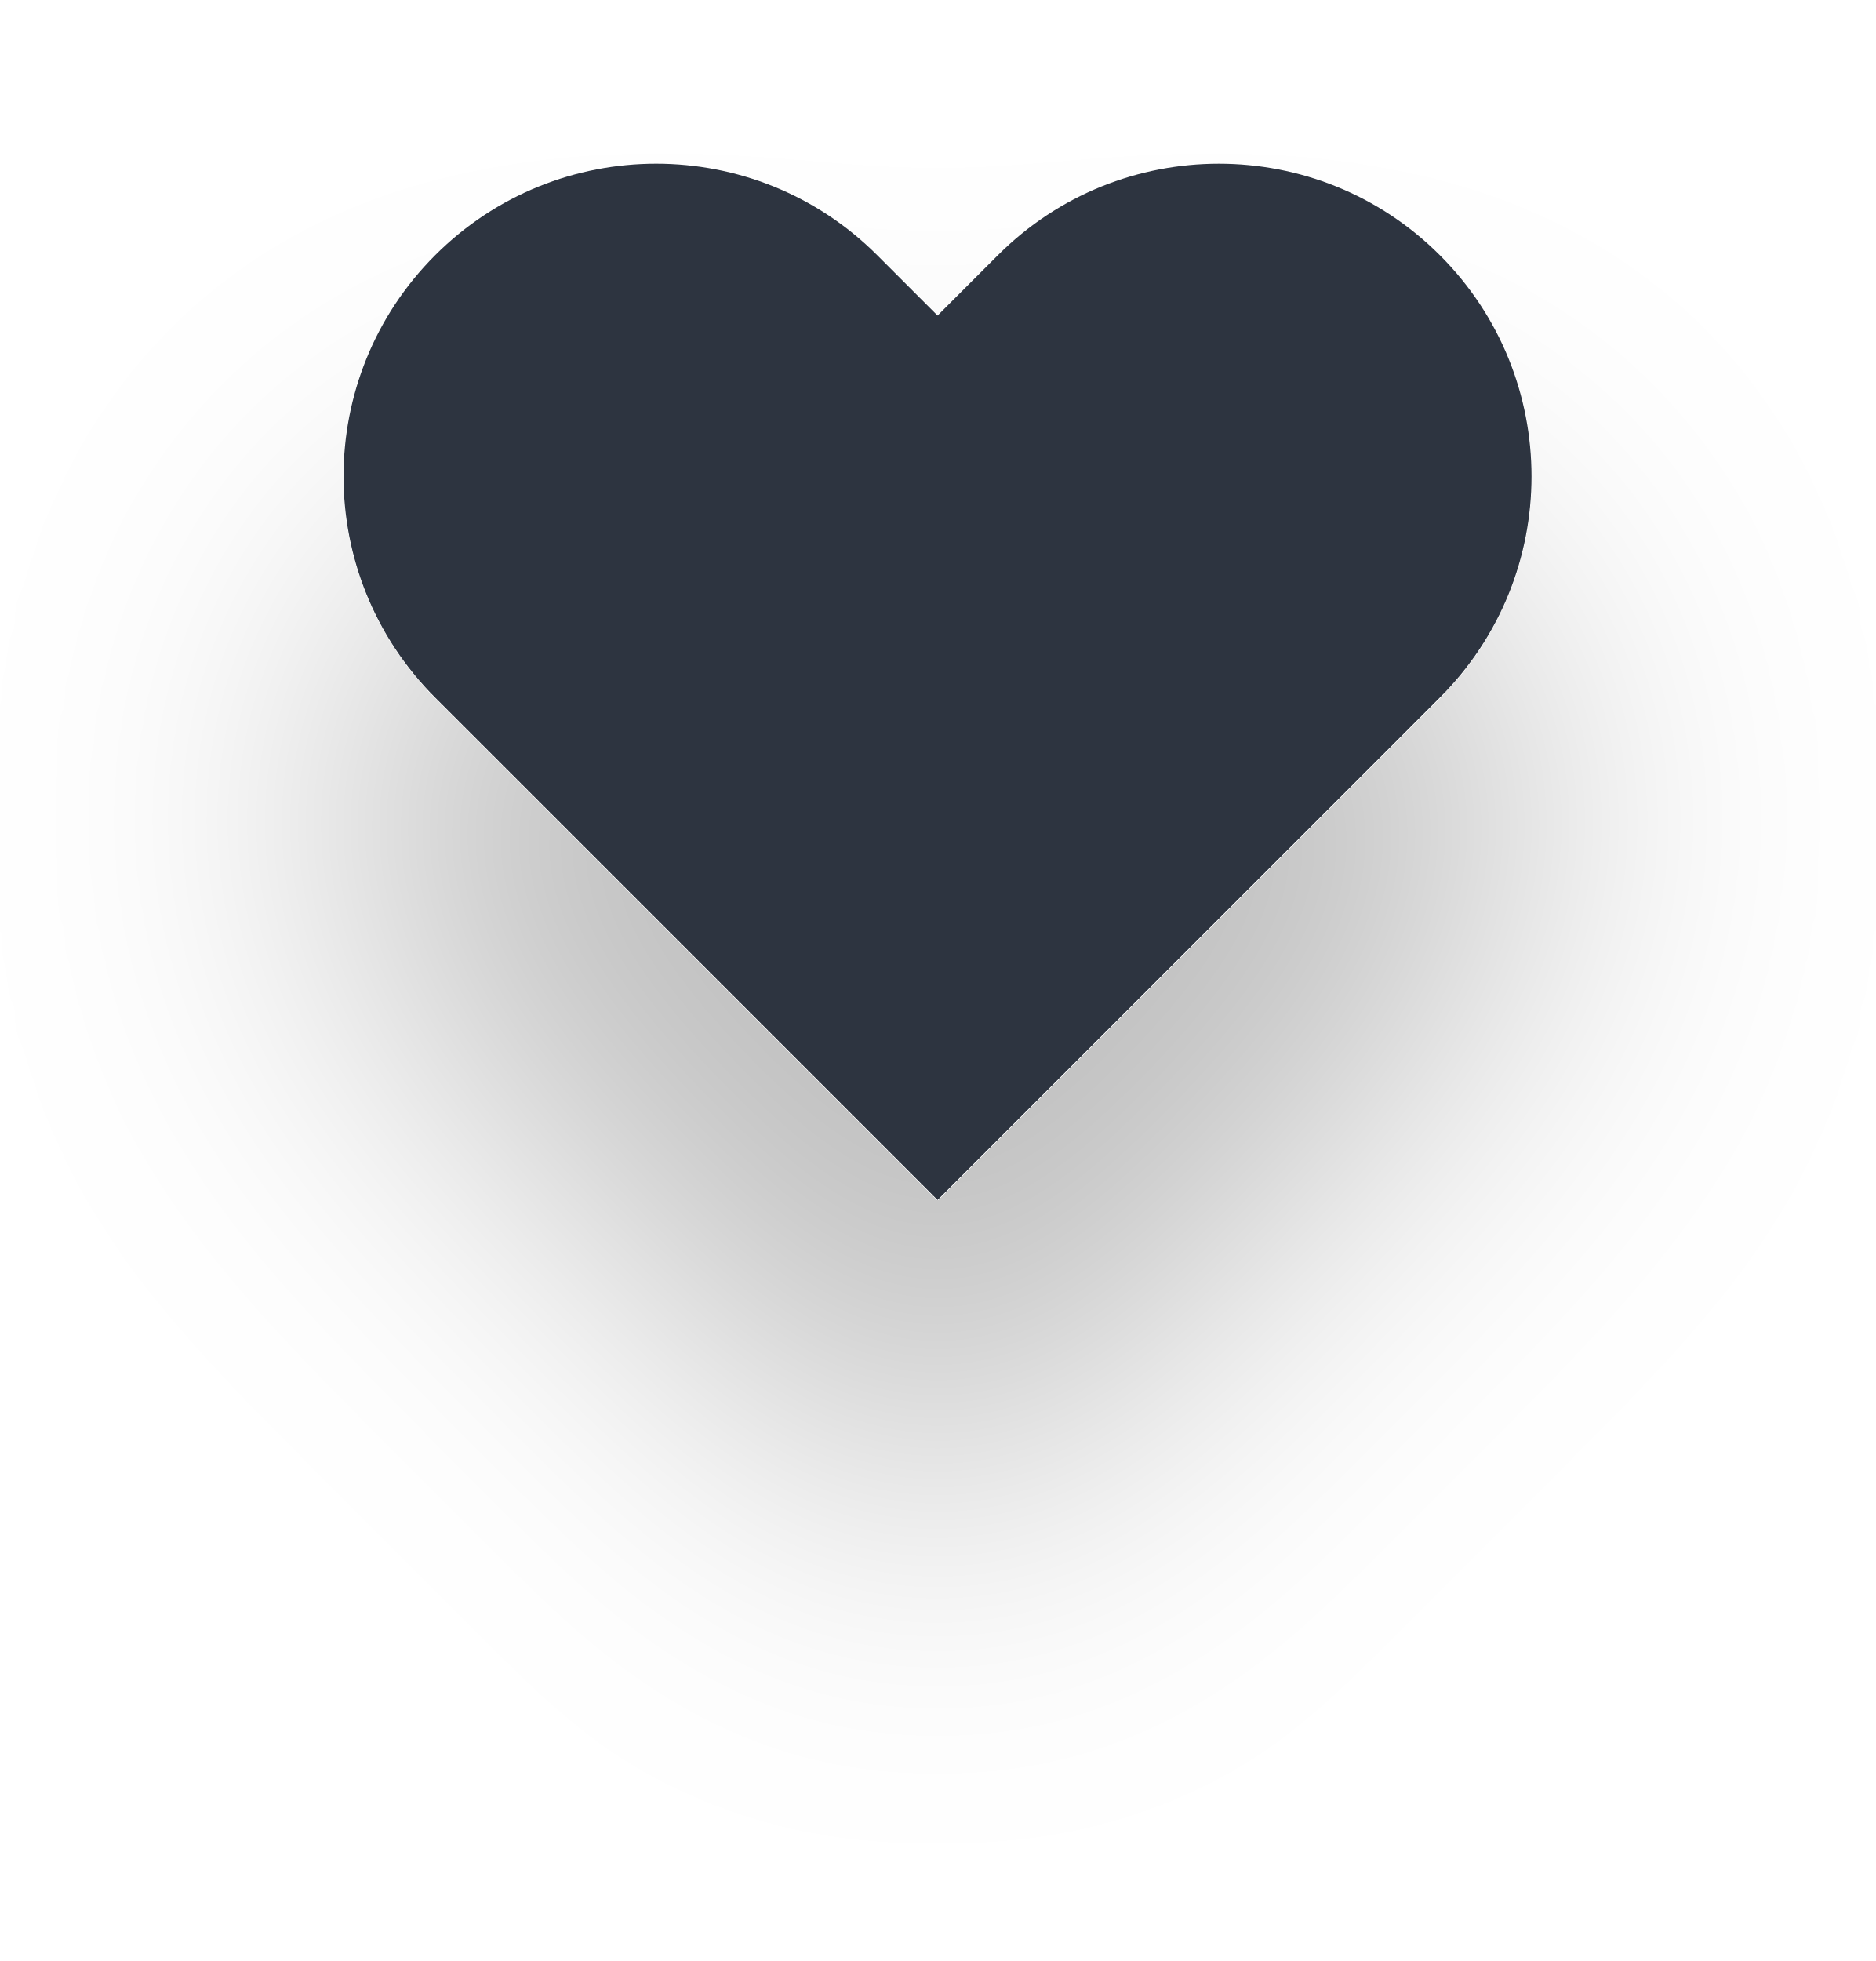
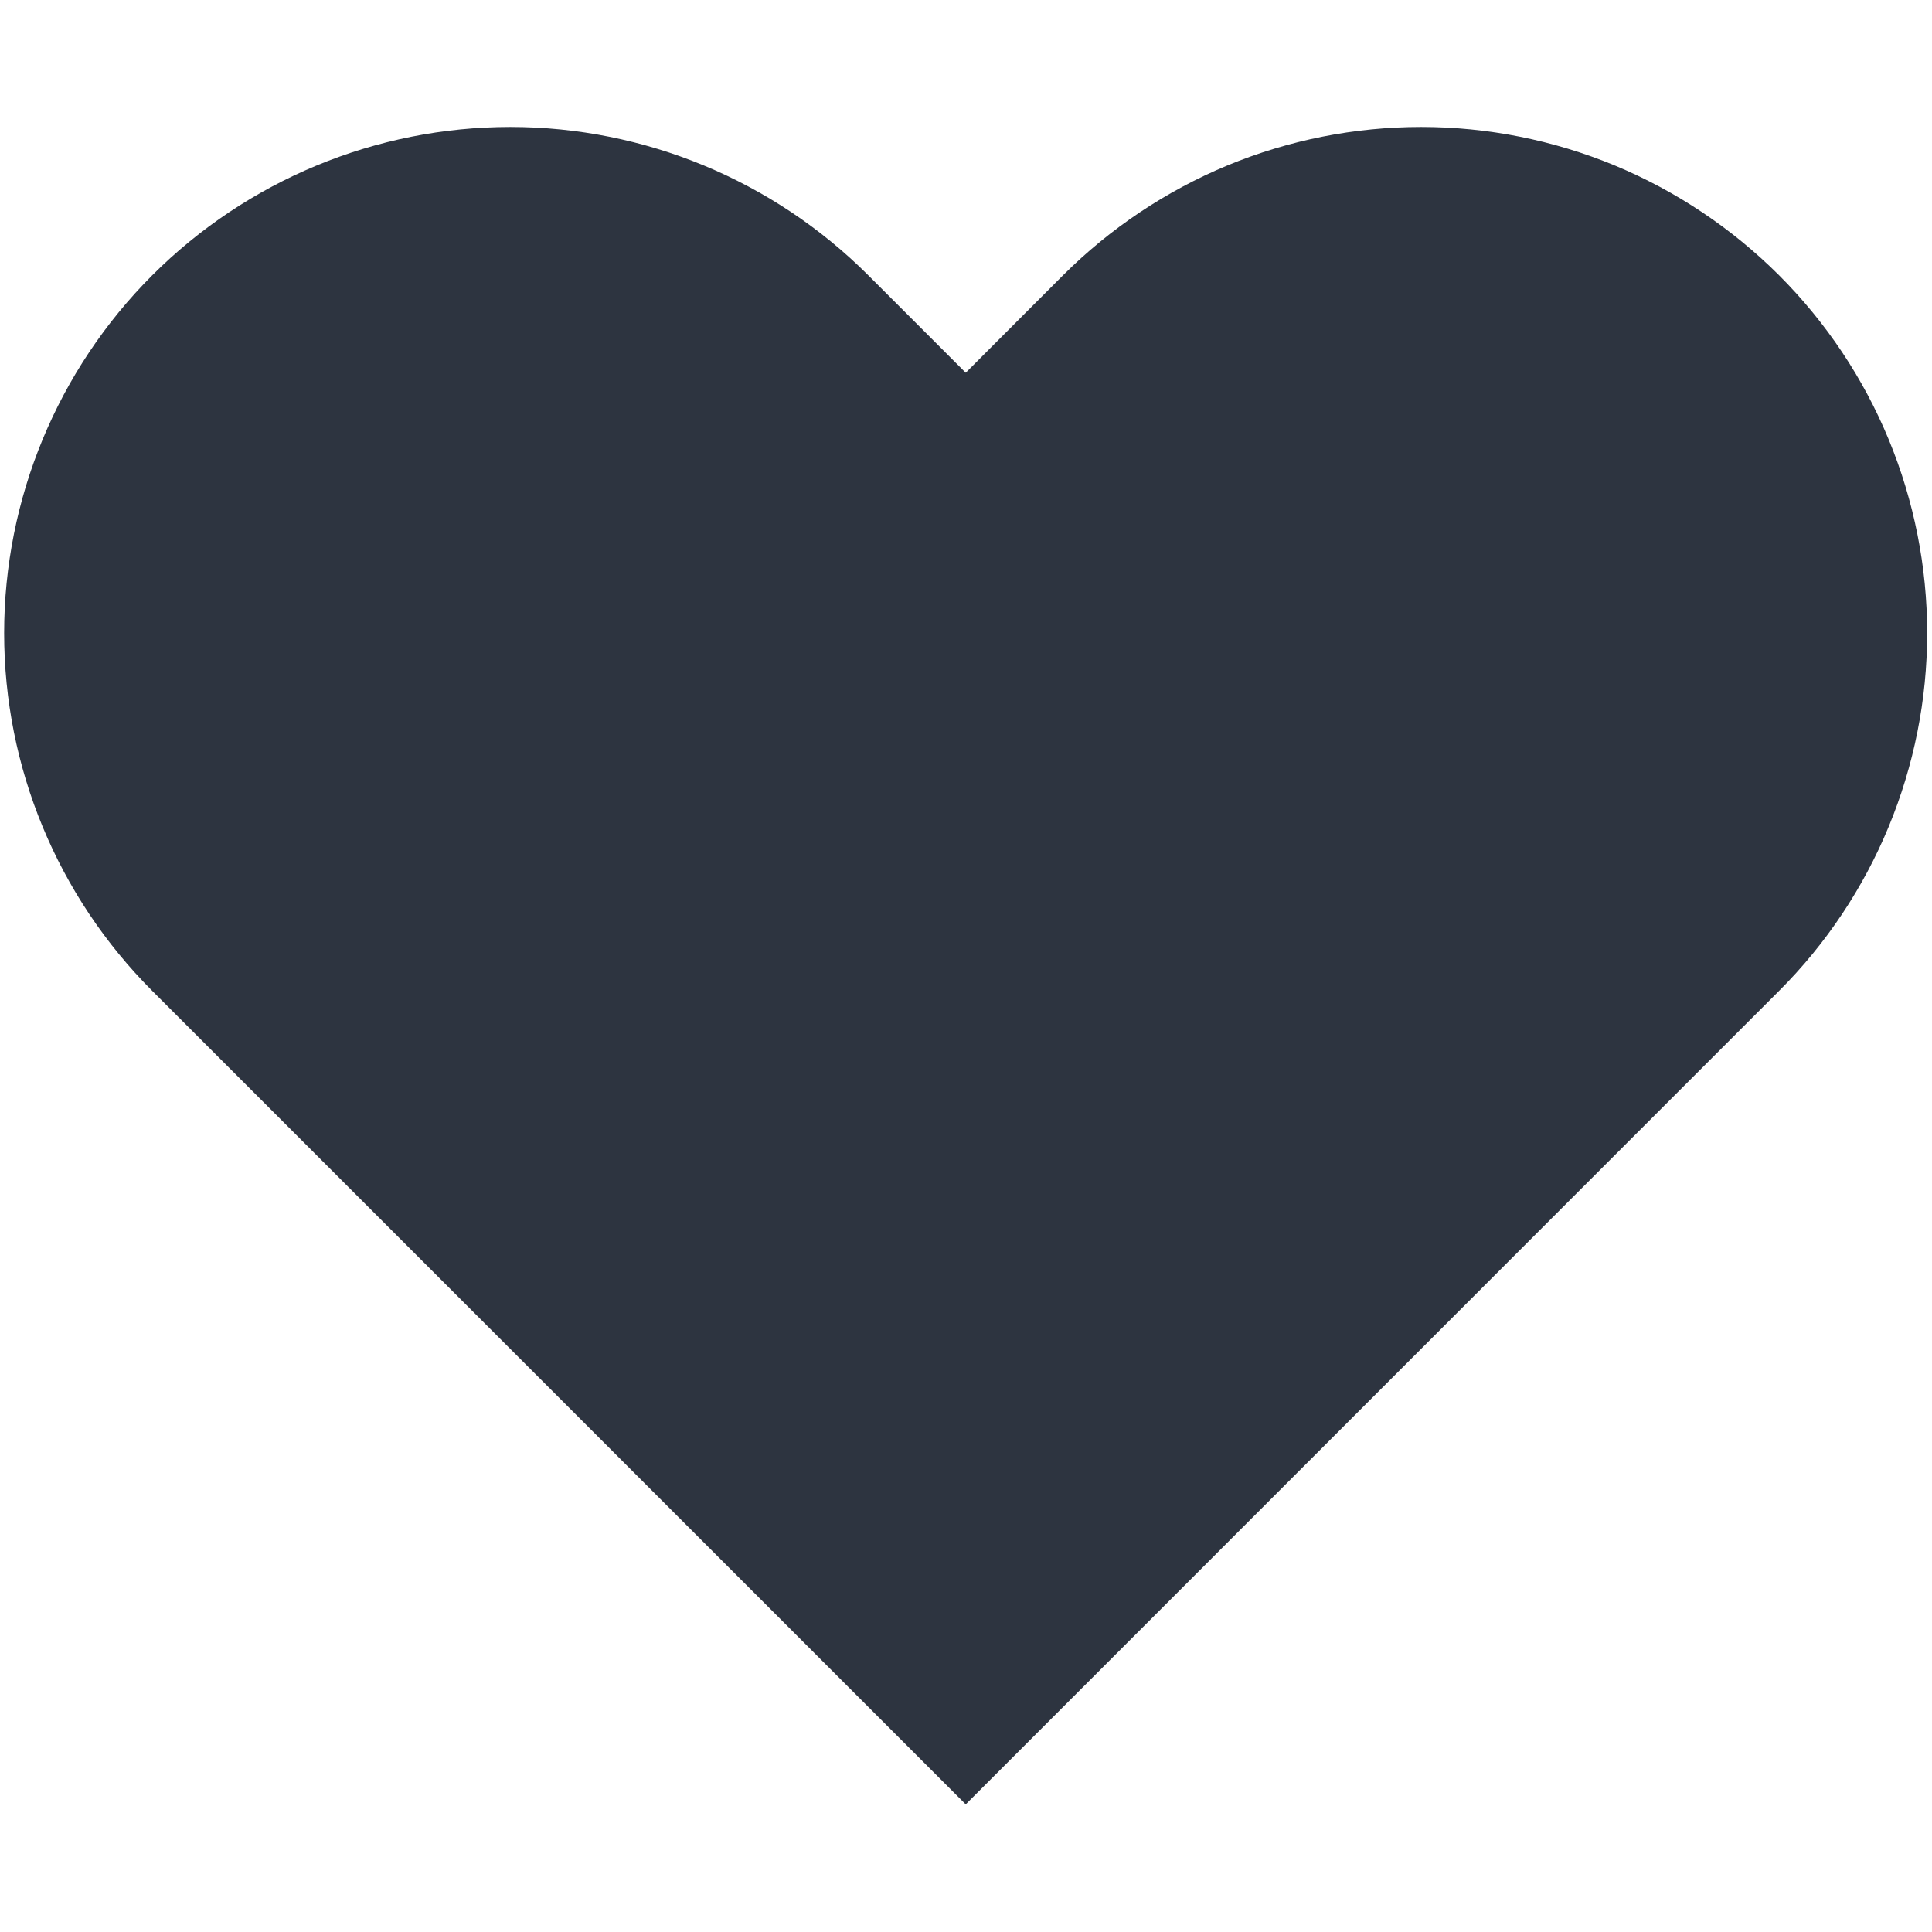
- <svg xmlns="http://www.w3.org/2000/svg" width="22" height="23" fill="none">
-   <g filter="url(#a)">
-     <path fill="#2D3440" d="M16.891 2.994a3.667 3.667 0 0 0-5.186 0l-.707.707-.707-.707a3.667 3.667 0 1 0-5.187 5.187l.707.707 5.187 5.187 5.187-5.187.706-.707a3.667 3.667 0 0 0 0-5.187Z" />
-   </g>
-   <defs>
-     <filter id="a" width="24" height="24" x="-1" y="0" color-interpolation-filters="sRGB" filterUnits="userSpaceOnUse">
-       <feFlood flood-opacity="0" result="BackgroundImageFix" />
-       <feColorMatrix in="SourceAlpha" result="hardAlpha" values="0 0 0 0 0 0 0 0 0 0 0 0 0 0 0 0 0 0 127 0" />
-       <feOffset dy="4" />
-       <feGaussianBlur stdDeviation="2" />
-       <feComposite in2="hardAlpha" operator="out" />
-       <feColorMatrix values="0 0 0 0 0 0 0 0 0 0 0 0 0 0 0 0 0 0 0.25 0" />
-       <feBlend in2="BackgroundImageFix" result="effect1_dropShadow_63_135" />
-       <feBlend in="SourceGraphic" in2="effect1_dropShadow_63_135" result="shape" />
-     </filter>
-   </defs>
+ <svg xmlns="http://www.w3.org/2000/svg" width="14" height="14" viewBox="0 0 14 14" fill="none">
+   <path d="M12.891 1.994C12.55 1.654 12.146 1.384 11.701 1.199C11.256 1.015 10.779 0.92 10.298 0.92C9.816 0.92 9.339 1.015 8.894 1.199C8.449 1.384 8.045 1.654 7.704 1.994L6.998 2.701L6.291 1.994C5.603 1.307 4.67 0.92 3.698 0.92C2.725 0.92 1.792 1.307 1.104 1.994C0.416 2.682 0.03 3.615 0.03 4.588C0.03 5.56 0.416 6.493 1.104 7.181L1.811 7.888L6.998 13.075L12.184 7.888L12.891 7.181C13.232 6.841 13.502 6.436 13.686 5.991C13.87 5.546 13.965 5.069 13.965 4.588C13.965 4.106 13.87 3.629 13.686 3.184C13.502 2.739 13.232 2.335 12.891 1.994Z" fill="#2D3440" />
</svg>
